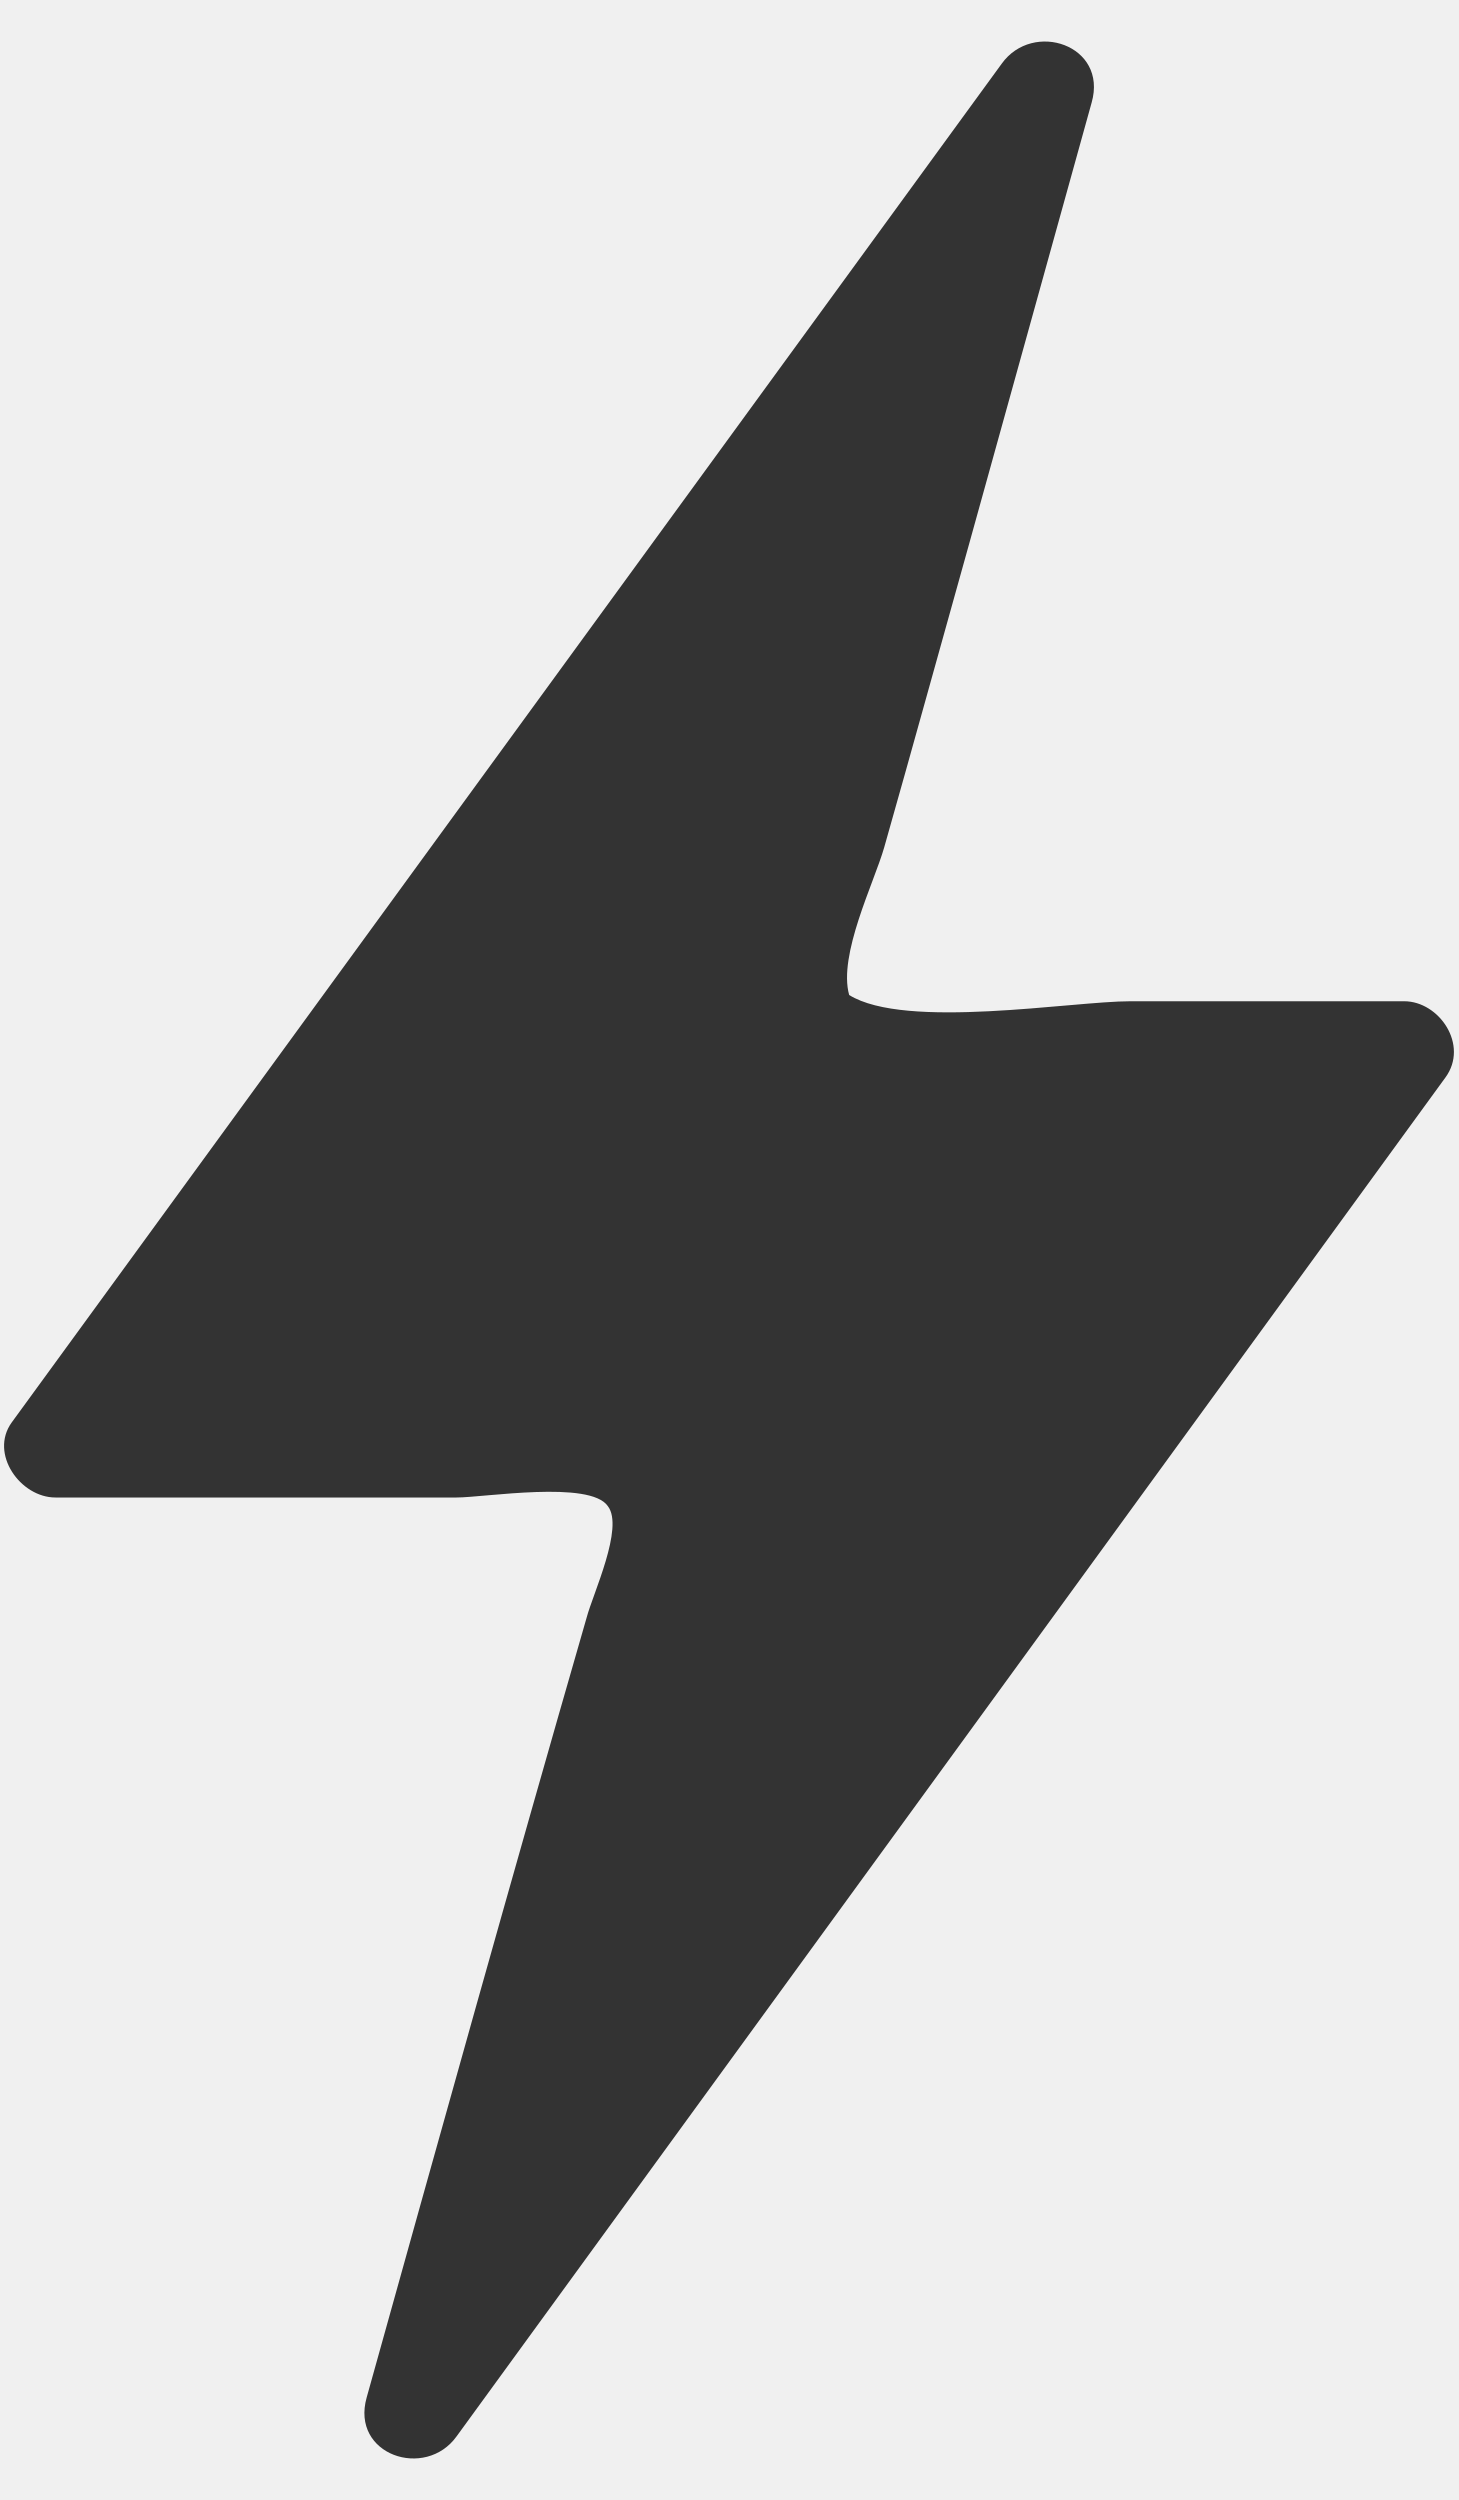
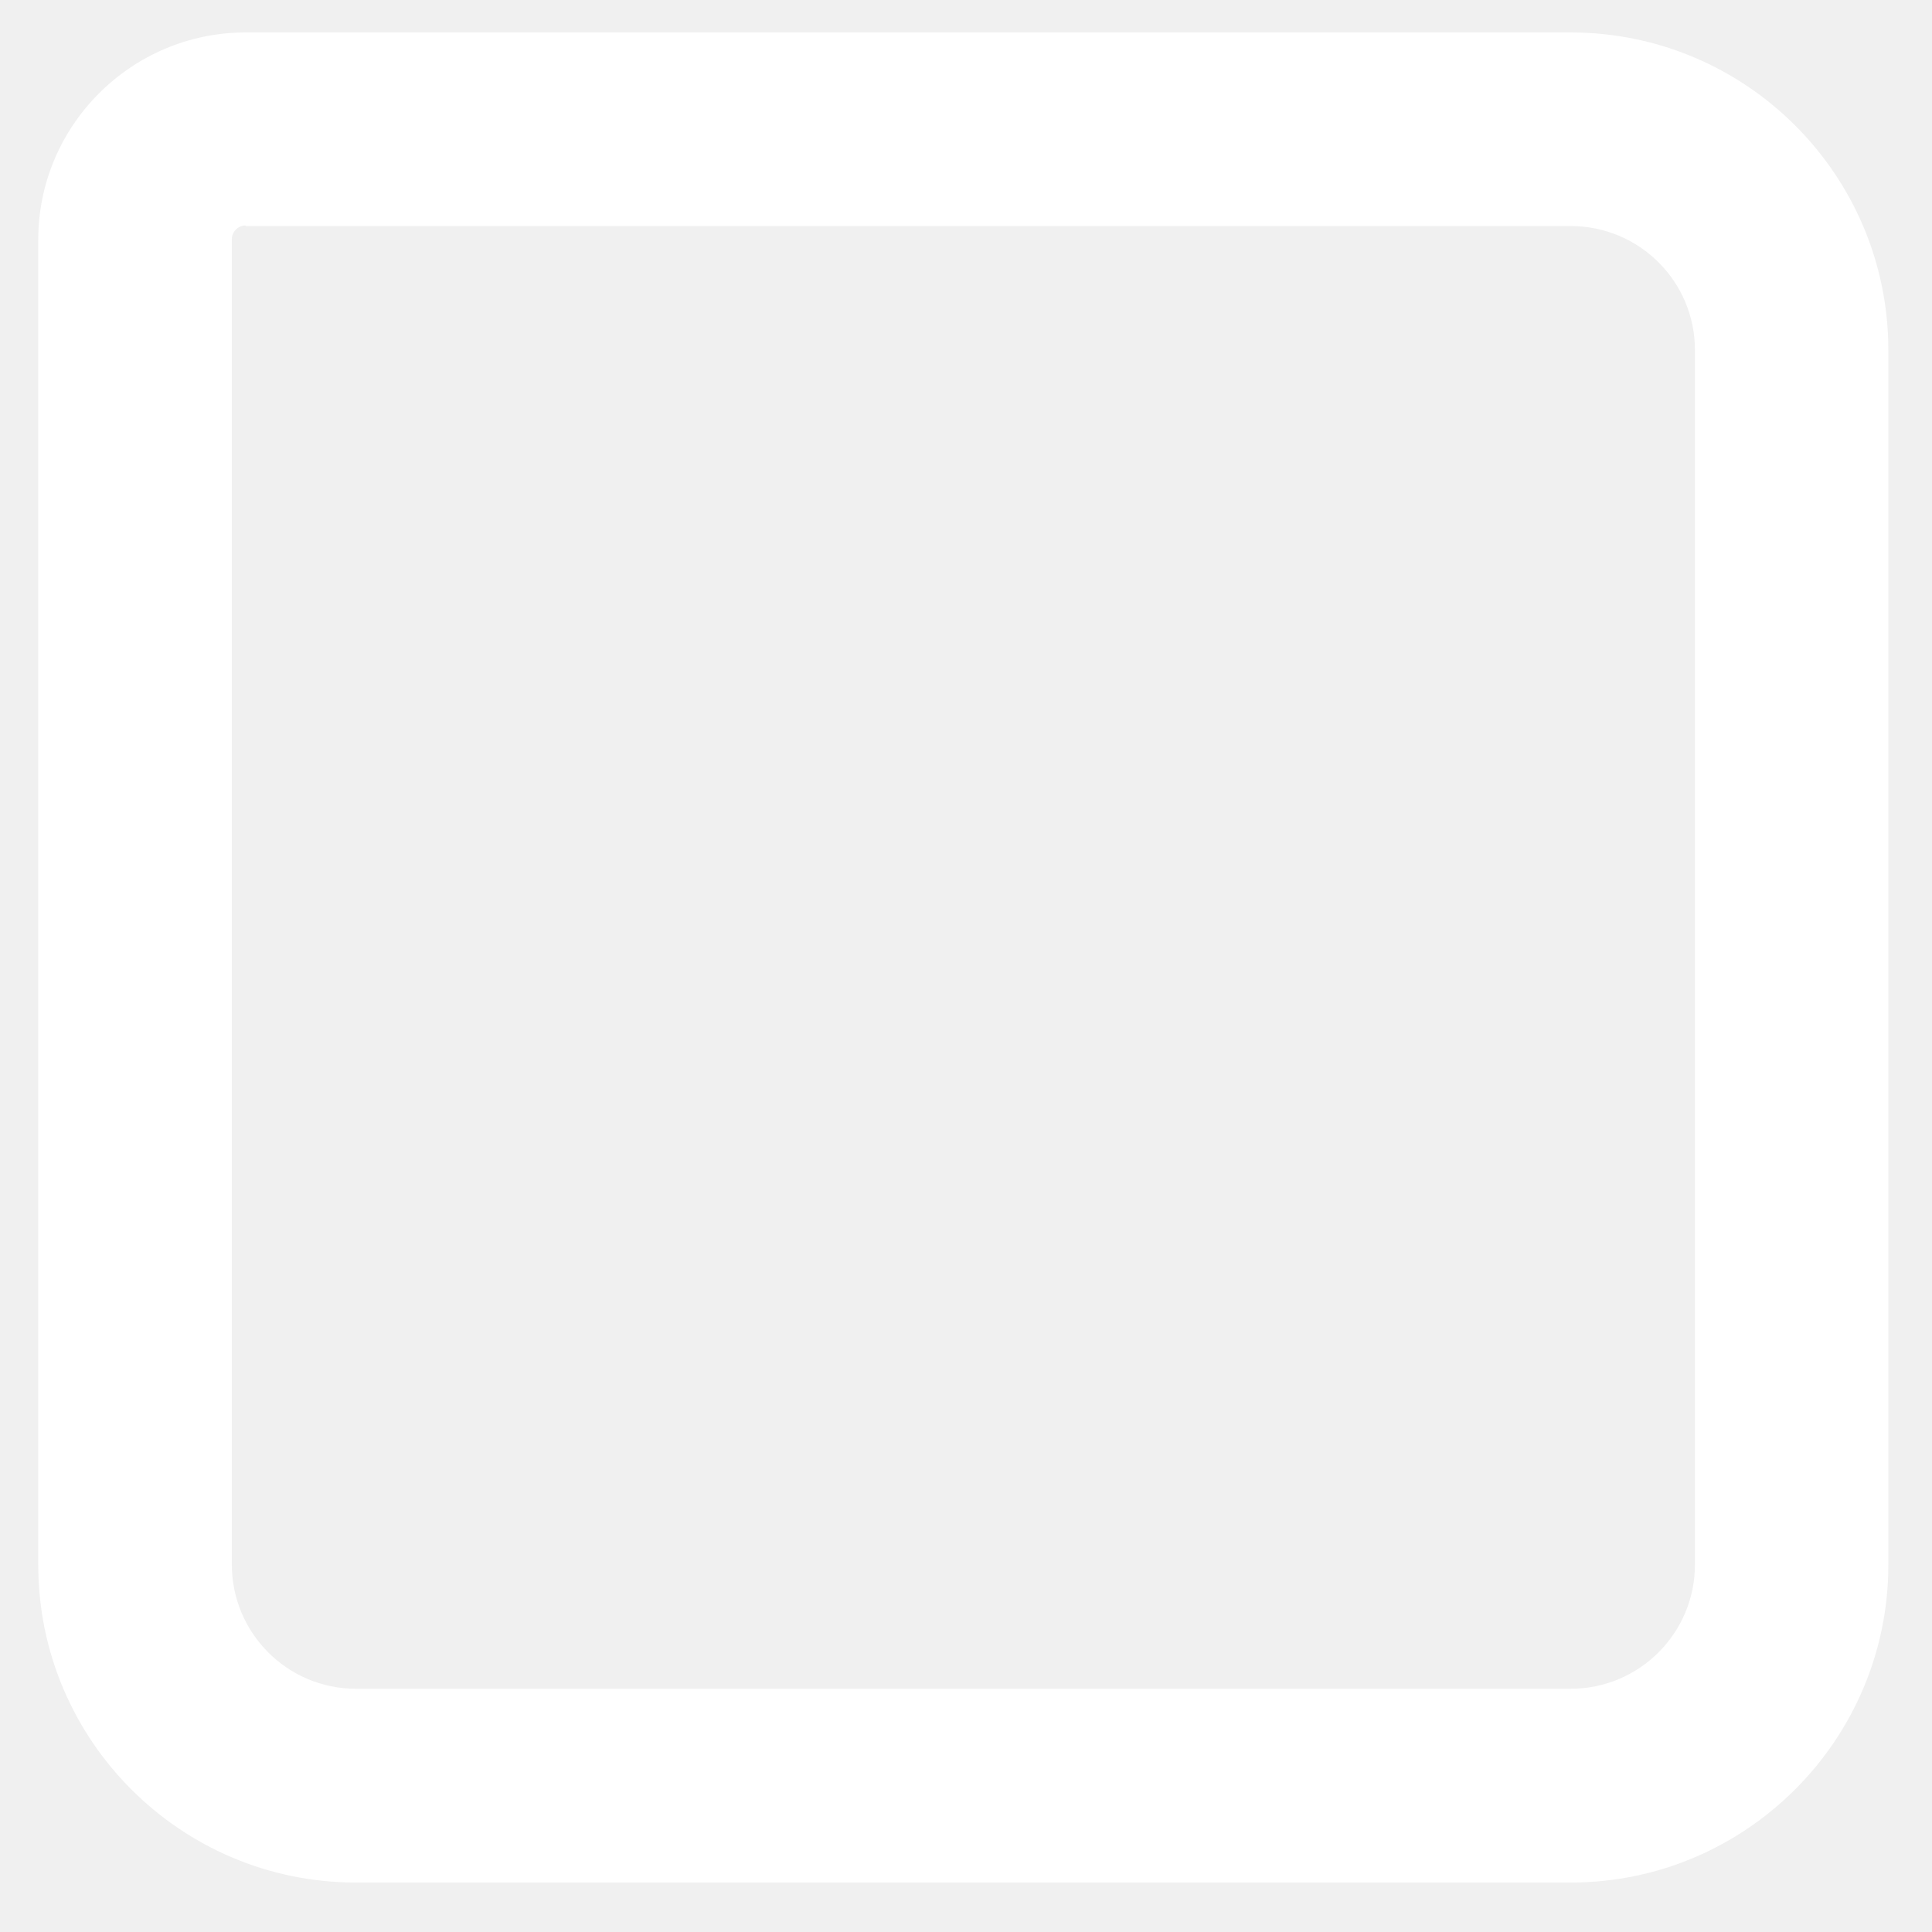
- <svg xmlns="http://www.w3.org/2000/svg" version="1.1" width="14px" height="24px">
-   <g transform="matrix(1 0 0 1 -18 -371 )">
-     <path d="M 13.876 10.344  C 14.104 10.032  13.816 9.612  13.48 9.612  L 10.852 9.612  C 10.288 9.612  8.692 9.888  8.152 9.552  C 8.044 9.168  8.392 8.472  8.488 8.136  C 8.764 7.164  9.028 6.204  9.304 5.22  L 10.48 0.984  C 10.636 0.432  9.916 0.192  9.616 0.612  L 0.112 13.656  C -0.104 13.956  0.196 14.376  0.532 14.376  L 4.384 14.376  C 4.648 14.376  5.668 14.208  5.836 14.46  C 5.992 14.664  5.692 15.3  5.632 15.528  C 4.912 18.024  4.216 20.52  3.52 23.016  C 3.364 23.568  4.084 23.808  4.384 23.388  L 13.876 10.344  Z " fill-rule="nonzero" fill="#333333" stroke="none" transform="matrix(1 0 0 1 18 371 )" />
+ <svg xmlns="http://www.w3.org/2000/svg" version="1.1" width="10px" height="10px">
+   <g transform="matrix(1 0 0 1 -2228 -87 )">
+     <path d="M 9.774 8.1  C 9.774 9.005  9.037 9.744  8.13 9.744  L 1.842 9.744  C 0.935 9.744  0.198 9.007  0.198 8.1  L 0.198 1.24  C 0.198 0.65  0.68 0.168  1.271 0.168  L 8.13 0.168  C 9.037 0.168  9.774 0.905  9.774 1.812  L 9.774 8.1  Z M 1.271 1.17  L 1.271 1.167  C 1.232 1.167  1.2 1.2  1.2 1.238  L 1.2 8.098  C 1.2 8.453  1.488 8.741  1.842 8.741  L 8.13 8.741  C 8.485 8.741  8.773 8.453  8.773 8.098  L 8.773 1.812  C 8.773 1.457  8.485 1.17  8.13 1.17  L 1.271 1.17  Z " fill-rule="nonzero" fill="#ffffff" stroke="none" transform="matrix(1 0 0 1 2228 87 )" />
  </g>
</svg>
